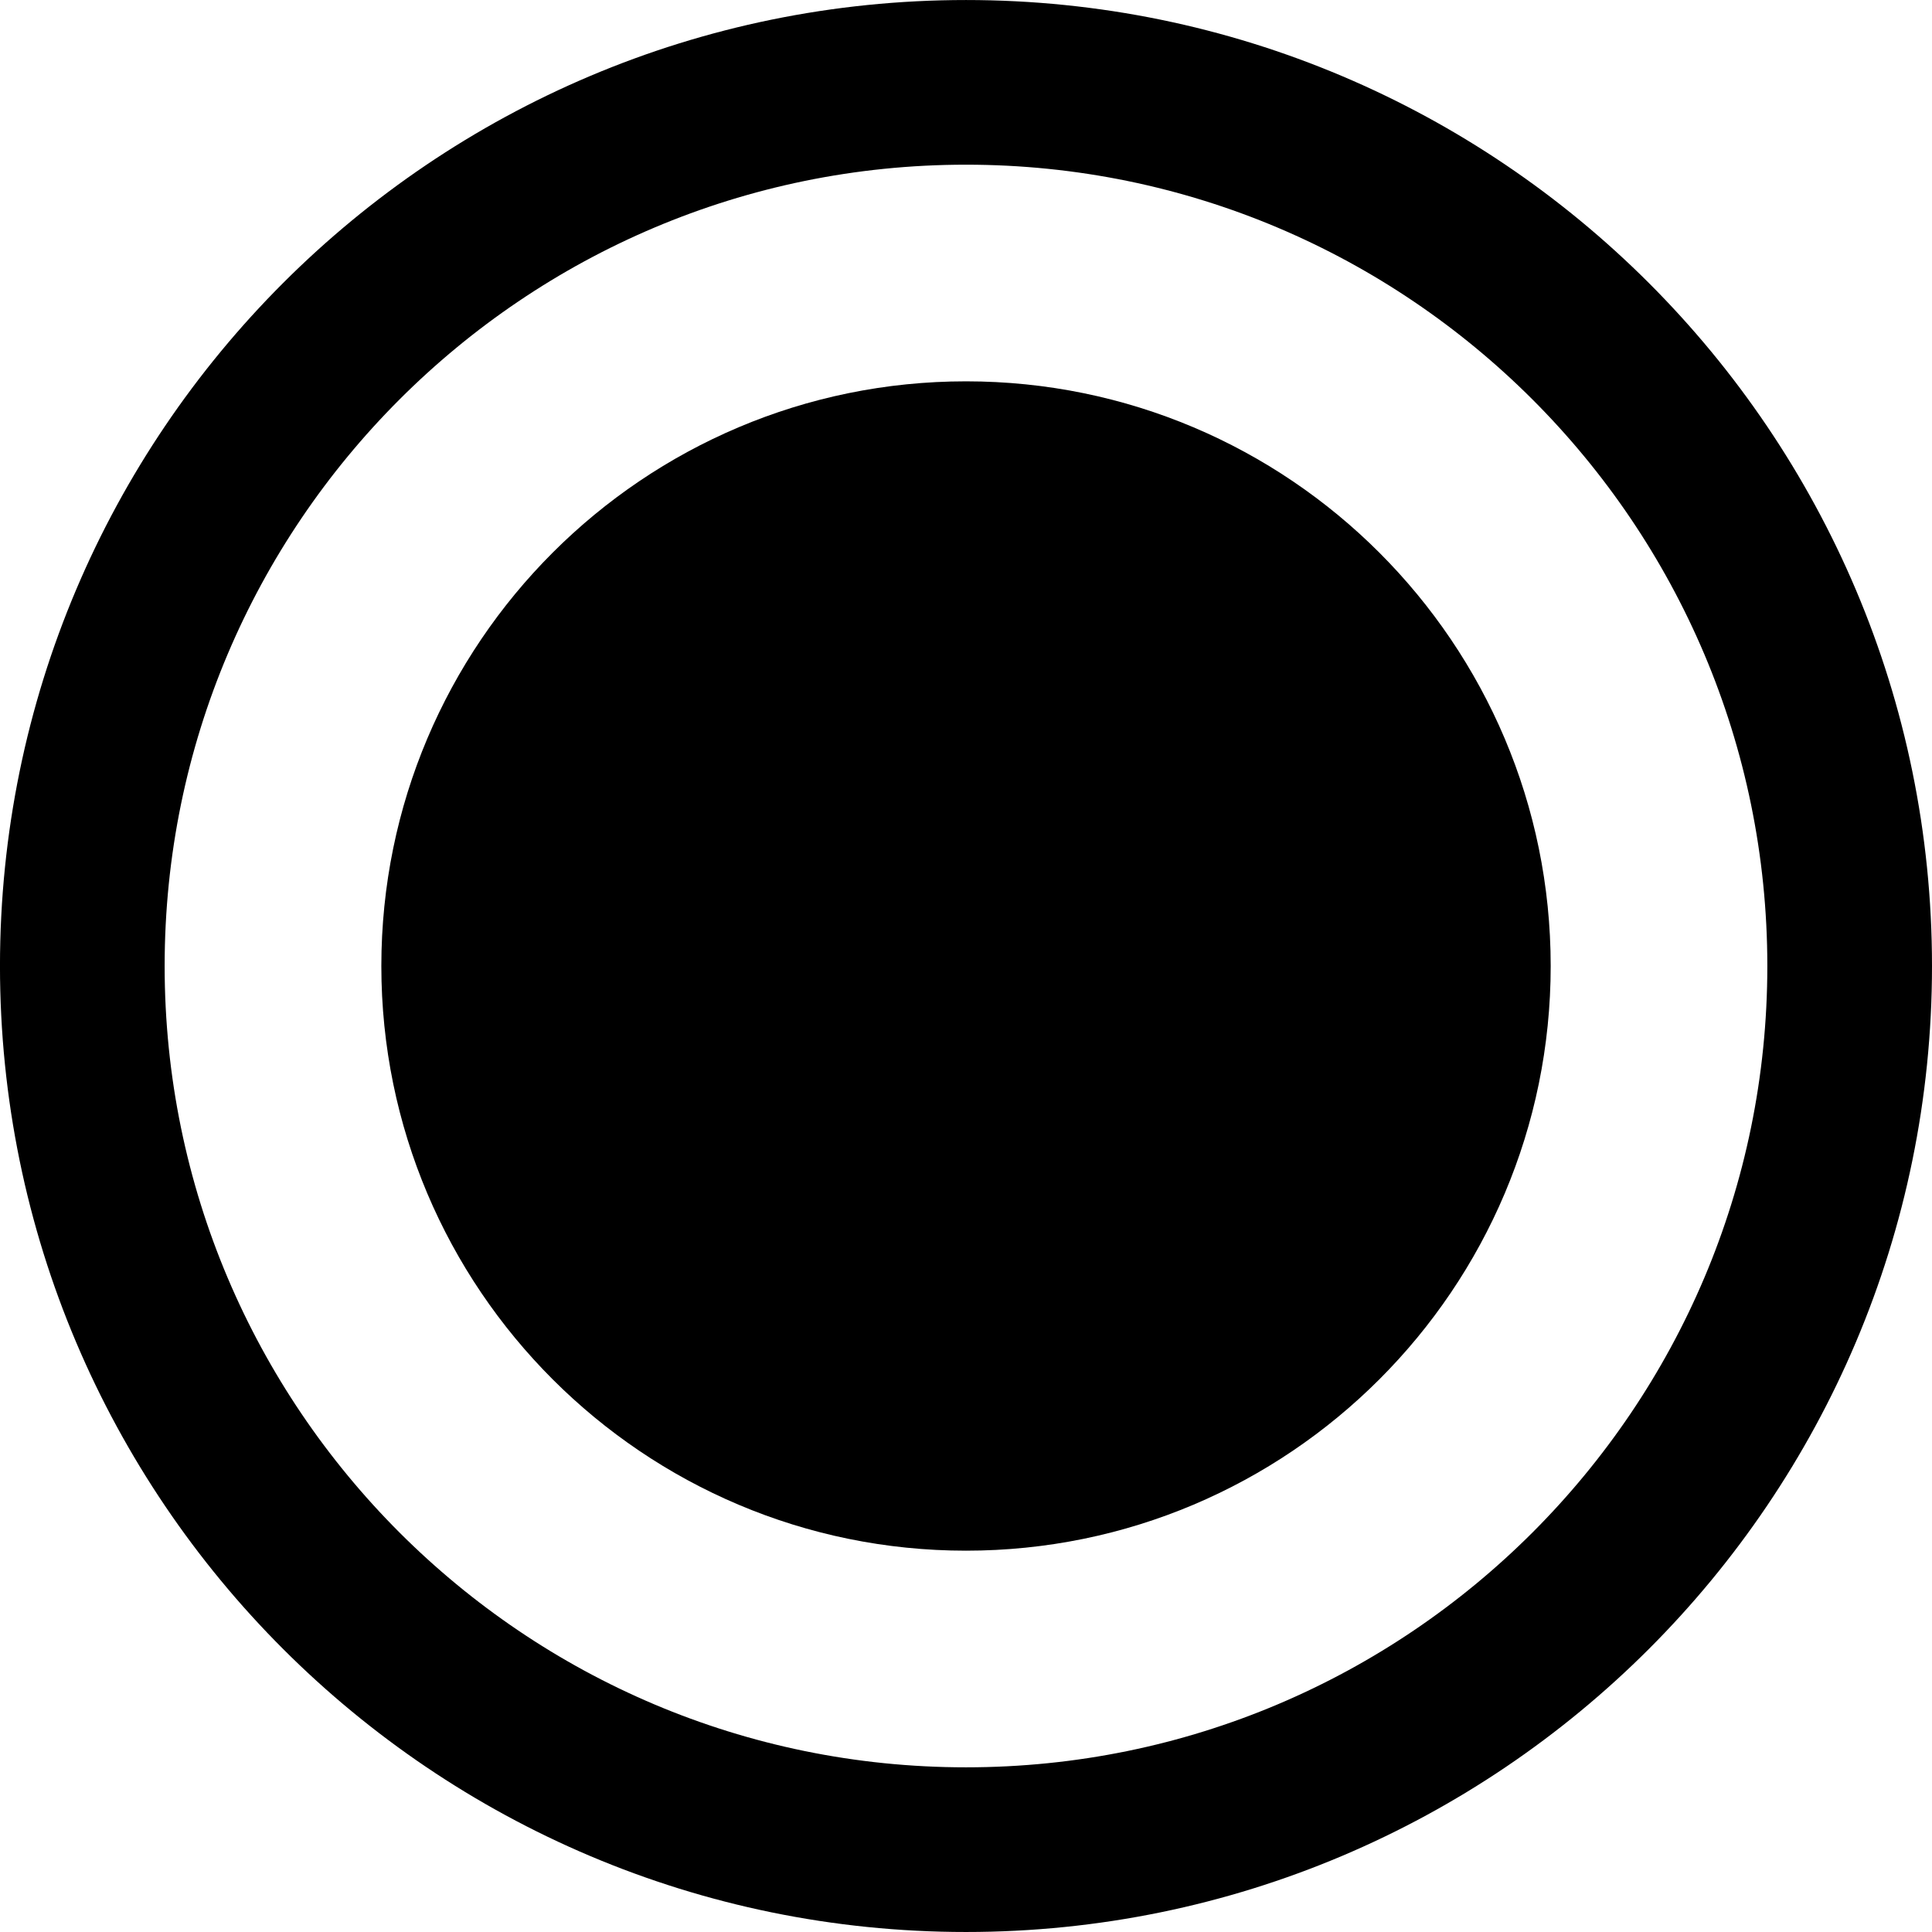
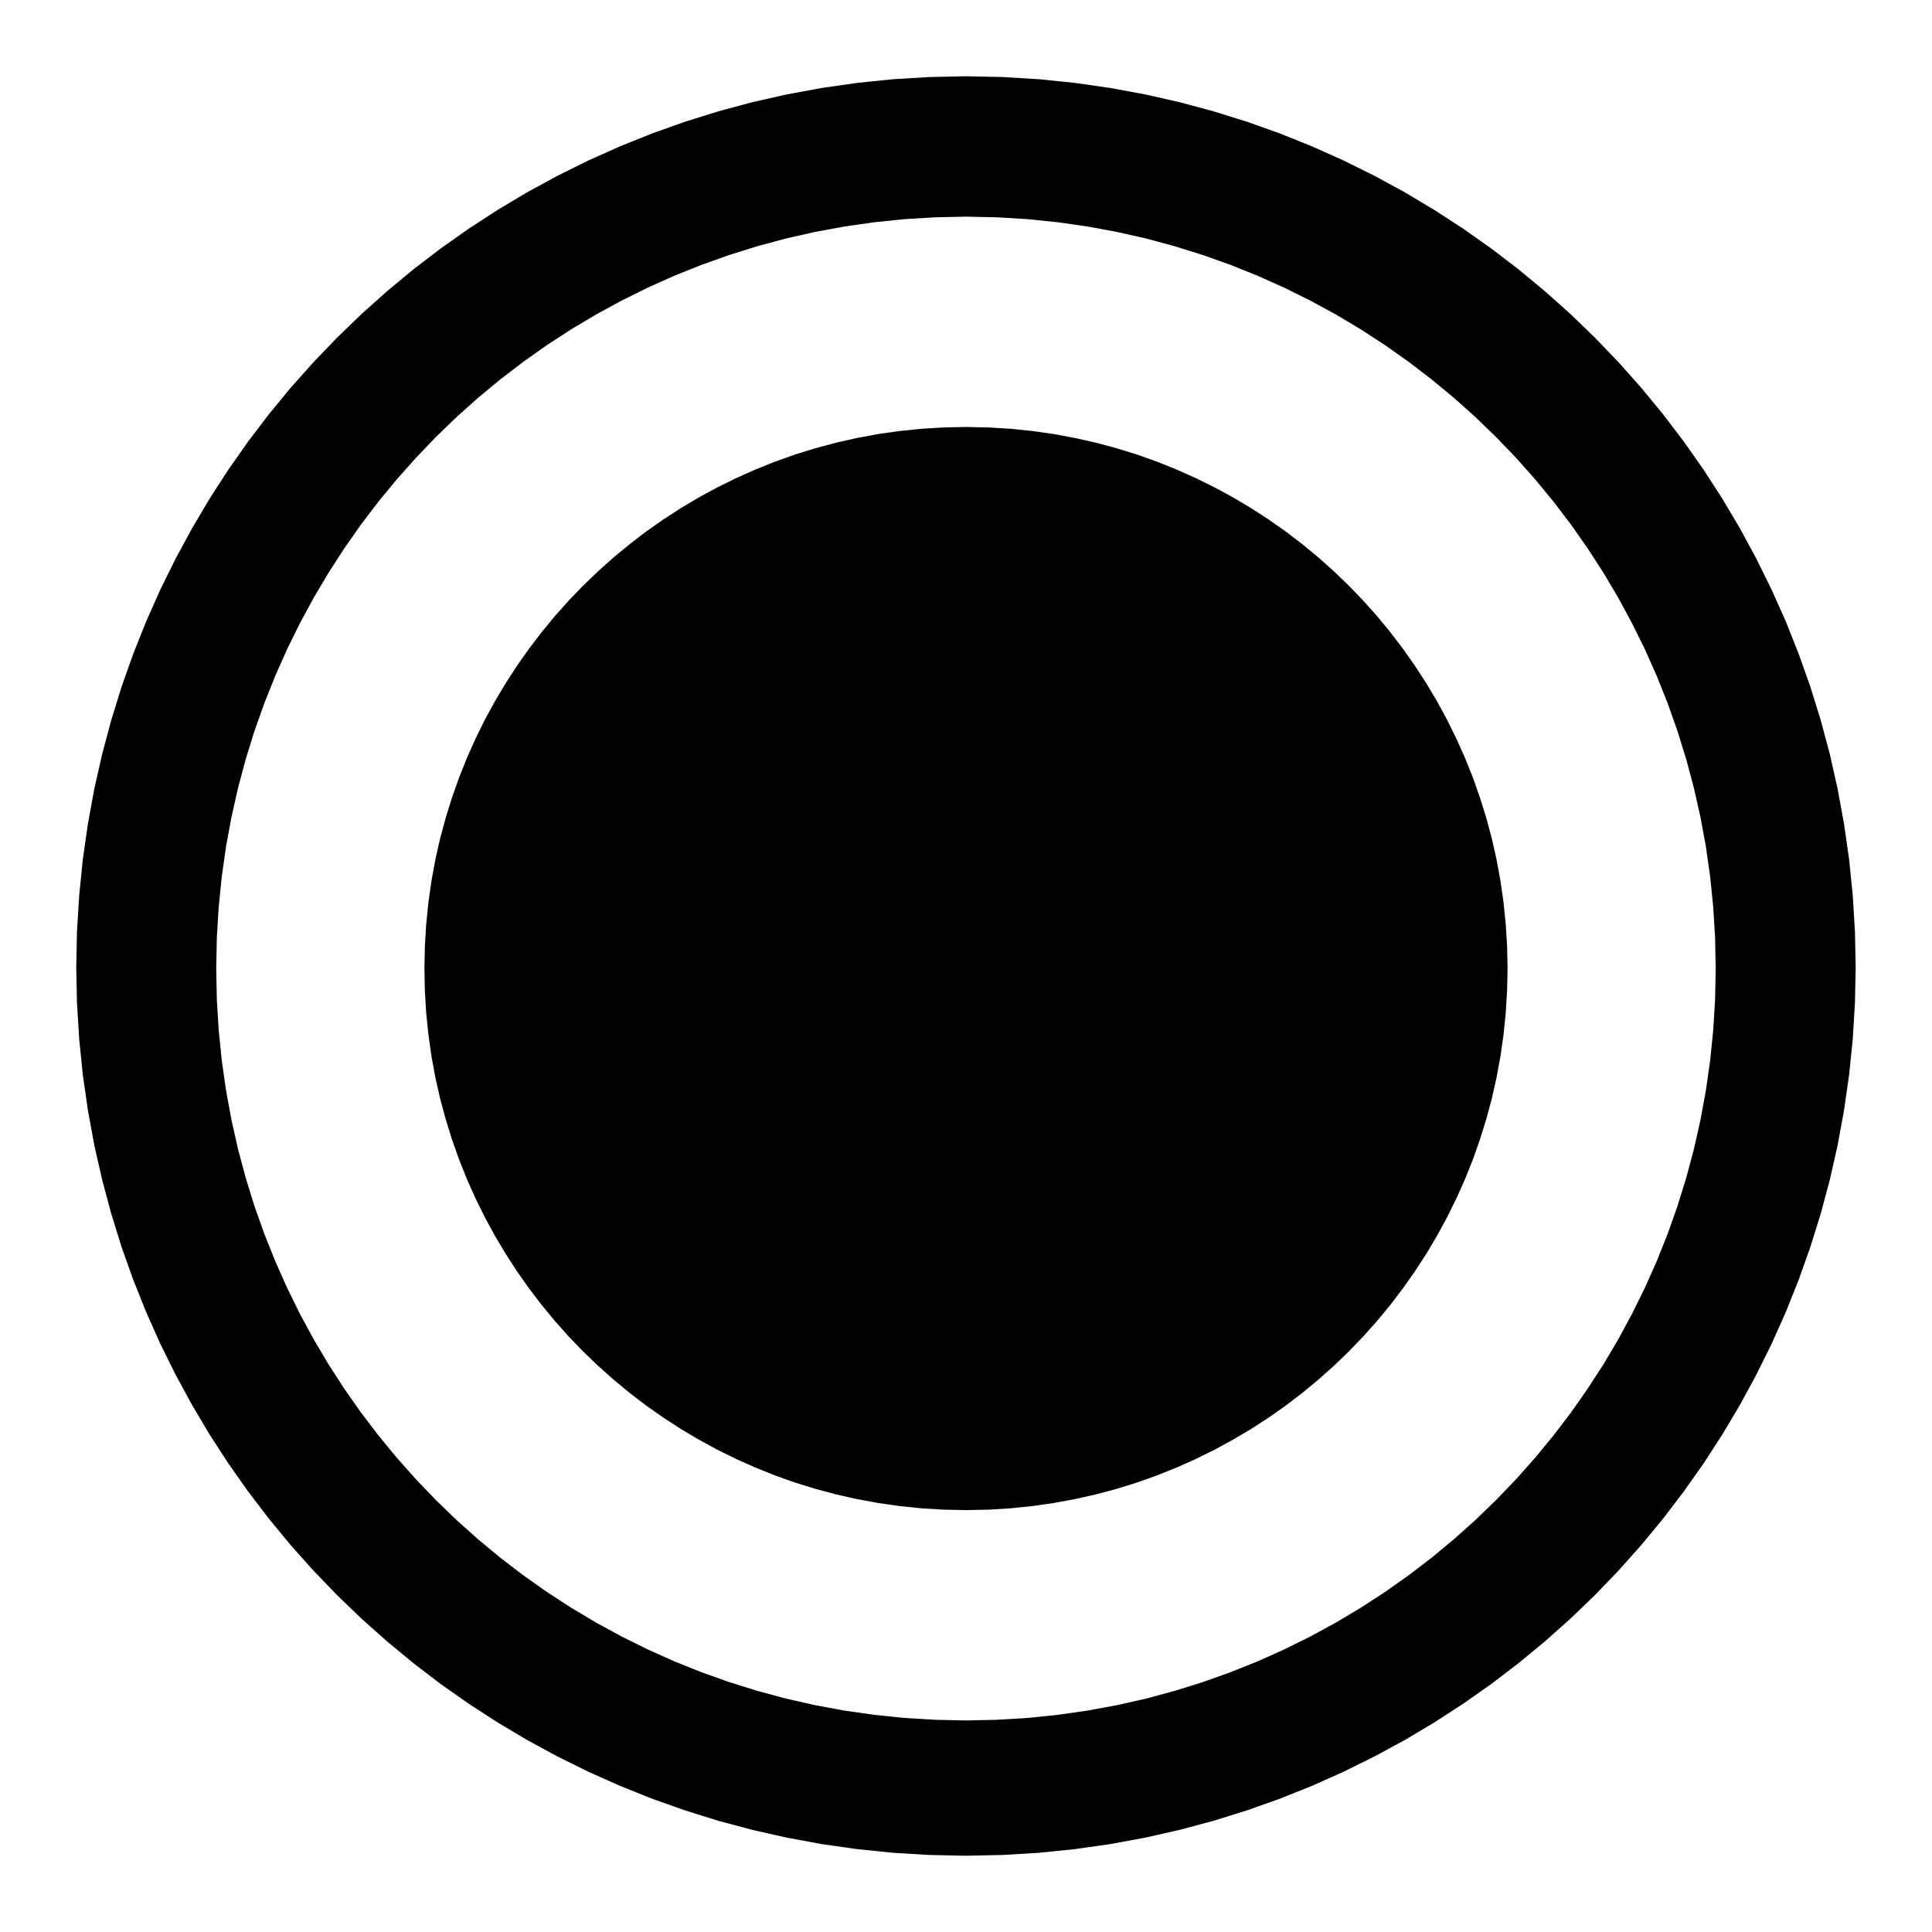
- <svg xmlns="http://www.w3.org/2000/svg" xmlns:xlink="http://www.w3.org/1999/xlink" class="circle-4" version="1.1" preserveAspectRatio="xMidYMid meet" viewBox="146.844 140.106 351.986 351.986" width="321.99" height="321.99">
+ <svg xmlns="http://www.w3.org/2000/svg" xmlns:xlink="http://www.w3.org/1999/xlink" class="circle-4" version="1.1" preserveAspectRatio="xMidYMid meet" viewBox="132.842 125.599 379.99 380" width="349.99" height="350">
  <defs>
-     <path d="M429.36 316.1C429.36 374.89 381.63 422.62 322.84 422.62C264.05 422.62 216.32 374.89 216.32 316.1C216.32 257.31 264.05 209.58 322.84 209.58C381.63 209.58 429.36 257.31 429.36 316.1Z" id="dmRJY7J8" />
-     <path d="M483.83 316.1C483.83 404.95 411.69 477.09 322.84 477.09C233.98 477.09 161.84 404.95 161.84 316.1C161.84 227.24 233.98 155.11 322.84 155.11C411.69 155.11 483.83 227.24 483.83 316.1Z" id="egcOymBKa" />
+     <path d="M351.21 142.9L358.09 144.17L364.87 145.7L371.55 147.5L378.13 149.55L384.59 151.85L390.93 154.4L397.14 157.18L403.23 160.2L409.18 163.44L414.99 166.91L420.65 170.59L426.16 174.48L431.51 178.57L436.7 182.87L441.72 187.35L446.56 192.03L451.22 196.88L455.69 201.91L459.97 207.11L464.05 212.48L467.93 218L471.6 223.68L475.06 229.51L478.29 235.48L481.3 241.58L484.08 247.81L486.61 254.17L488.91 260.65L490.96 267.25L492.75 273.95L494.28 280.75L495.54 287.65L496.54 294.64L497.26 301.71L497.69 308.87L497.83 315.85L497.69 322.81L497.26 329.94L496.54 337L495.54 343.97L494.28 350.85L492.75 357.63L490.96 364.31L488.91 370.89L486.61 377.35L484.08 383.69L481.3 389.91L478.29 395.99L475.06 401.94L471.6 407.75L467.93 413.42L464.05 418.92L459.97 424.27L455.69 429.46L451.22 434.48L446.56 439.32L441.72 443.98L436.7 448.45L431.51 452.73L426.16 456.82L420.65 460.69L414.99 464.36L409.18 467.82L403.23 471.05L397.14 474.06L390.93 476.84L384.59 479.38L378.13 481.67L371.55 483.72L364.87 485.51L358.09 487.04L351.21 488.31L344.24 489.3L337.18 490.02L330.05 490.45L322.84 490.6L315.63 490.45L308.49 490.02L301.44 489.3L294.47 488.31L287.59 487.04L280.8 485.51L274.12 483.72L267.55 481.67L261.09 479.38L254.75 476.84L248.53 474.06L242.44 471.05L236.49 467.82L230.68 464.36L225.02 460.69L219.51 456.82L214.16 452.73L208.98 448.45L203.96 443.98L199.12 439.32L194.46 434.48L189.98 429.46L185.7 424.27L181.62 418.92L177.74 413.42L174.07 407.75L170.62 401.94L167.38 395.99L164.37 389.91L161.6 383.69L159.06 377.35L156.76 370.89L154.72 364.31L152.93 357.63L151.39 350.85L150.13 343.97L149.13 337L148.42 329.94L147.98 322.81L147.84 315.85L147.98 308.87L148.42 301.71L149.13 294.64L150.13 287.65L151.39 280.75L152.93 273.95L154.72 267.25L156.76 260.65L159.06 254.17L161.6 247.81L164.37 241.58L167.38 235.48L170.62 229.51L174.07 223.68L177.74 218L181.62 212.48L185.7 207.11L189.98 201.91L194.46 196.88L199.12 192.03L203.96 187.35L208.98 182.87L214.16 178.57L219.51 174.48L225.02 170.59L230.68 166.91L236.49 163.44L242.44 160.2L248.53 157.18L254.75 154.4L261.09 151.85L267.55 149.55L274.12 147.5L280.8 145.7L287.59 144.17L294.47 142.9L301.44 141.9L308.49 141.18L315.63 140.75L322.84 140.6L330.05 140.75L337.18 141.18L344.24 141.9L344.24 141.9L351.21 142.9ZM298.93 170.15L293.13 171.22L287.42 172.51L281.79 174.03L276.25 175.76L270.8 177.7L265.46 179.84L260.22 182.19L255.09 184.73L250.08 187.46L245.18 190.38L240.41 193.48L235.77 196.76L231.26 200.21L226.89 203.83L222.66 207.61L218.58 211.55L214.66 215.64L210.89 219.88L207.28 224.26L203.84 228.78L200.57 233.44L197.48 238.22L194.57 243.13L191.84 248.16L189.31 253.3L186.97 258.56L184.83 263.92L182.89 269.38L181.17 274.93L179.66 280.58L178.37 286.31L177.3 292.12L176.46 298.02L175.86 303.98L175.49 310.01L175.37 316.1L175.49 322.19L175.86 328.22L176.46 334.18L177.3 340.07L178.37 345.89L179.66 351.62L181.17 357.27L182.89 362.82L184.83 368.28L186.97 373.64L189.31 378.89L191.84 384.04L194.57 389.07L197.48 393.98L200.57 398.76L203.84 403.42L207.28 407.94L210.89 412.32L214.66 416.56L218.58 420.65L222.66 424.59L226.89 428.37L231.26 431.99L235.77 435.44L240.41 438.72L245.18 441.82L250.08 444.74L255.09 447.47L260.22 450.01L265.46 452.36L270.8 454.5L276.25 456.44L281.79 458.17L287.42 459.69L293.13 460.98L298.93 462.05L304.8 462.89L310.75 463.5L316.76 463.86L322.84 463.99L328.91 463.86L334.92 463.5L340.87 462.89L346.74 462.05L352.54 460.98L358.26 459.69L363.89 458.17L369.43 456.44L374.87 454.5L380.21 452.36L385.45 450.01L390.58 447.47L395.6 444.74L400.49 441.82L405.26 438.72L409.9 435.44L414.41 431.99L418.78 428.37L423.01 424.59L427.09 420.65L431.02 416.56L434.79 412.32L438.39 407.94L441.84 403.42L445.1 398.76L448.2 393.98L451.11 389.07L453.83 384.04L456.37 378.89L458.71 373.64L460.85 368.28L462.78 362.82L464.5 357.27L466.01 351.62L467.3 345.89L468.37 340.07L469.21 334.18L469.81 328.22L470.18 322.19L470.3 316.1L470.18 310.01L469.81 303.98L469.21 298.02L468.37 292.12L467.3 286.31L466.01 280.58L464.5 274.93L462.78 269.38L460.85 263.92L458.71 258.56L456.37 253.3L453.83 248.16L451.11 243.13L448.2 238.22L445.1 233.44L441.84 228.78L438.39 224.26L434.79 219.88L431.02 215.64L427.09 211.55L423.01 207.61L418.78 203.83L414.41 200.21L409.9 196.76L405.26 193.48L400.49 190.38L395.6 187.46L390.58 184.73L385.45 182.19L380.21 179.84L374.87 177.7L369.43 175.76L363.89 174.03L358.26 172.51L352.54 171.22L346.74 170.15L340.87 169.31L334.92 168.7L328.91 168.34L322.84 168.21L316.76 168.34L310.75 168.7L304.8 169.31L304.8 169.31L298.93 170.15ZM340.11 210.97L344.29 211.75L348.42 212.68L352.49 213.77L356.49 215.01L360.42 216.41L364.28 217.96L368.07 219.65L371.77 221.48L375.39 223.44L378.93 225.55L382.38 227.78L385.73 230.14L388.99 232.63L392.14 235.23L395.2 237.96L398.14 240.79L400.98 243.74L403.7 246.79L406.31 249.95L408.79 253.21L411.15 256.56L413.39 260.01L415.49 263.54L417.46 267.16L419.29 270.87L420.98 274.65L422.53 278.51L423.92 282.45L425.17 286.45L426.26 290.51L427.19 294.64L427.96 298.83L428.57 303.07L429 307.37L429.27 311.71L429.36 316.1L429.27 320.49L429 324.83L428.57 329.12L427.96 333.37L427.19 337.56L426.26 341.68L425.17 345.75L423.92 349.75L422.53 353.69L420.98 357.55L419.29 361.33L417.46 365.03L415.49 368.66L413.39 372.19L411.15 375.64L408.79 378.99L406.31 382.25L403.7 385.41L400.98 388.46L398.14 391.41L395.2 394.24L392.14 396.96L388.99 399.57L385.73 402.06L382.38 404.42L378.93 406.65L375.39 408.75L371.77 410.72L368.07 412.55L364.28 414.24L360.42 415.79L356.49 417.19L352.49 418.43L348.42 419.52L344.29 420.45L340.11 421.22L335.86 421.83L331.57 422.27L327.22 422.53L322.84 422.62L318.45 422.53L314.11 422.27L309.81 421.83L305.57 421.22L301.38 420.45L297.25 419.52L293.18 418.43L289.18 417.19L285.25 415.79L281.39 414.24L277.61 412.55L273.9 410.72L270.28 408.75L266.74 406.65L263.3 404.42L259.94 402.06L256.69 399.57L253.53 396.96L250.48 394.24L247.53 391.41L244.69 388.46L241.97 385.41L239.37 382.25L236.88 378.99L234.52 375.64L232.29 372.19L230.18 368.66L228.21 365.03L226.38 361.33L224.69 357.55L223.15 353.69L221.75 349.75L220.51 345.75L219.41 341.68L218.48 337.56L217.71 333.37L217.11 329.12L216.67 324.83L216.41 320.49L216.32 316.1L216.41 311.71L216.67 307.37L217.11 303.07L217.71 298.83L218.48 294.64L219.41 290.51L220.51 286.45L221.75 282.45L223.15 278.51L224.69 274.65L226.38 270.87L228.21 267.16L230.18 263.54L232.29 260.01L234.52 256.56L236.88 253.21L239.37 249.95L241.97 246.79L244.69 243.74L247.53 240.79L250.48 237.96L253.53 235.23L256.69 232.63L259.94 230.14L263.3 227.78L266.74 225.55L270.28 223.44L273.9 221.48L277.61 219.65L281.39 217.96L285.25 216.41L289.18 215.01L293.18 213.77L297.25 212.68L301.38 211.75L305.57 210.97L309.81 210.37L314.11 209.93L318.45 209.67L322.84 209.58L327.22 209.67L331.57 209.93L335.86 210.37L335.86 210.37L340.11 210.97Z" id="d7mmn4EmX" />
  </defs>
  <g>
    <g>
-       <use xlink:href="#dmRJY7J8" opacity="1" fill="currentcolor" fill-opacity="1" />
-     </g>
-     <g>
-       <g>
-         <use xlink:href="#egcOymBKa" opacity="1" fill-opacity="0" stroke="currentcolor" stroke-width="30" stroke-opacity="1" />
-       </g>
+       <use xlink:href="#d7mmn4EmX" opacity="1" fill="currentColor" fill-opacity="1" />
    </g>
  </g>
</svg>
